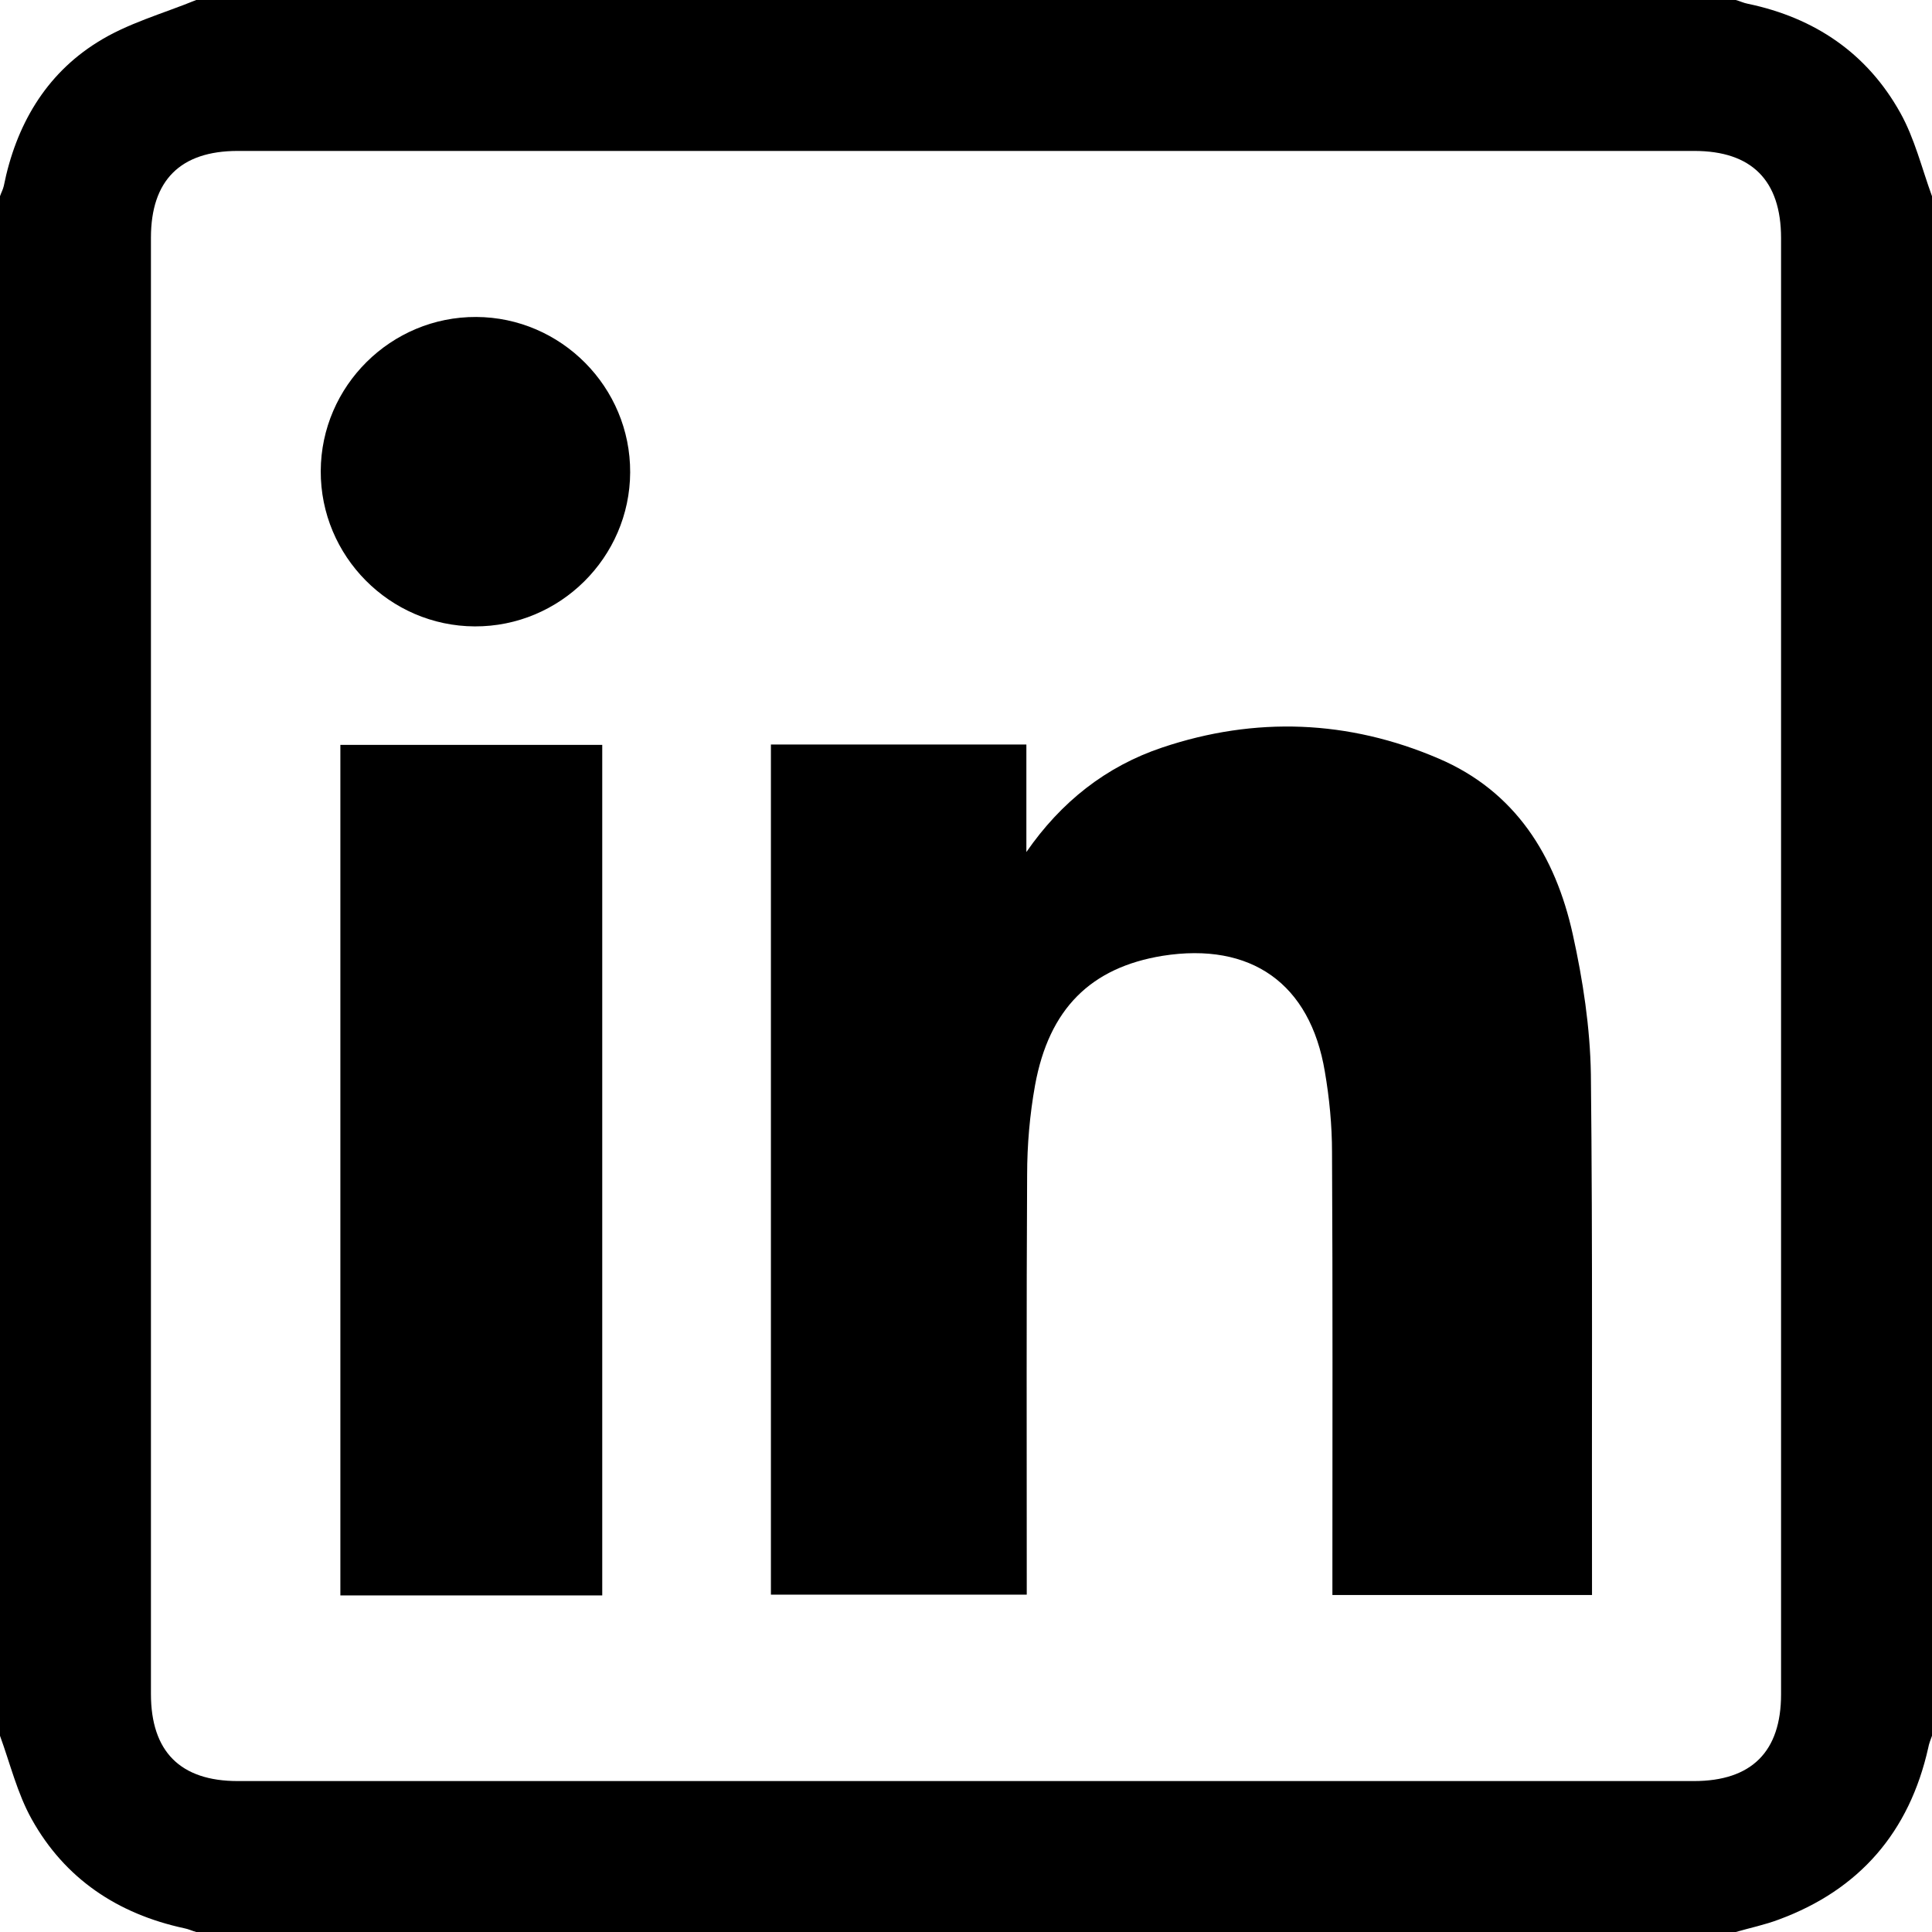
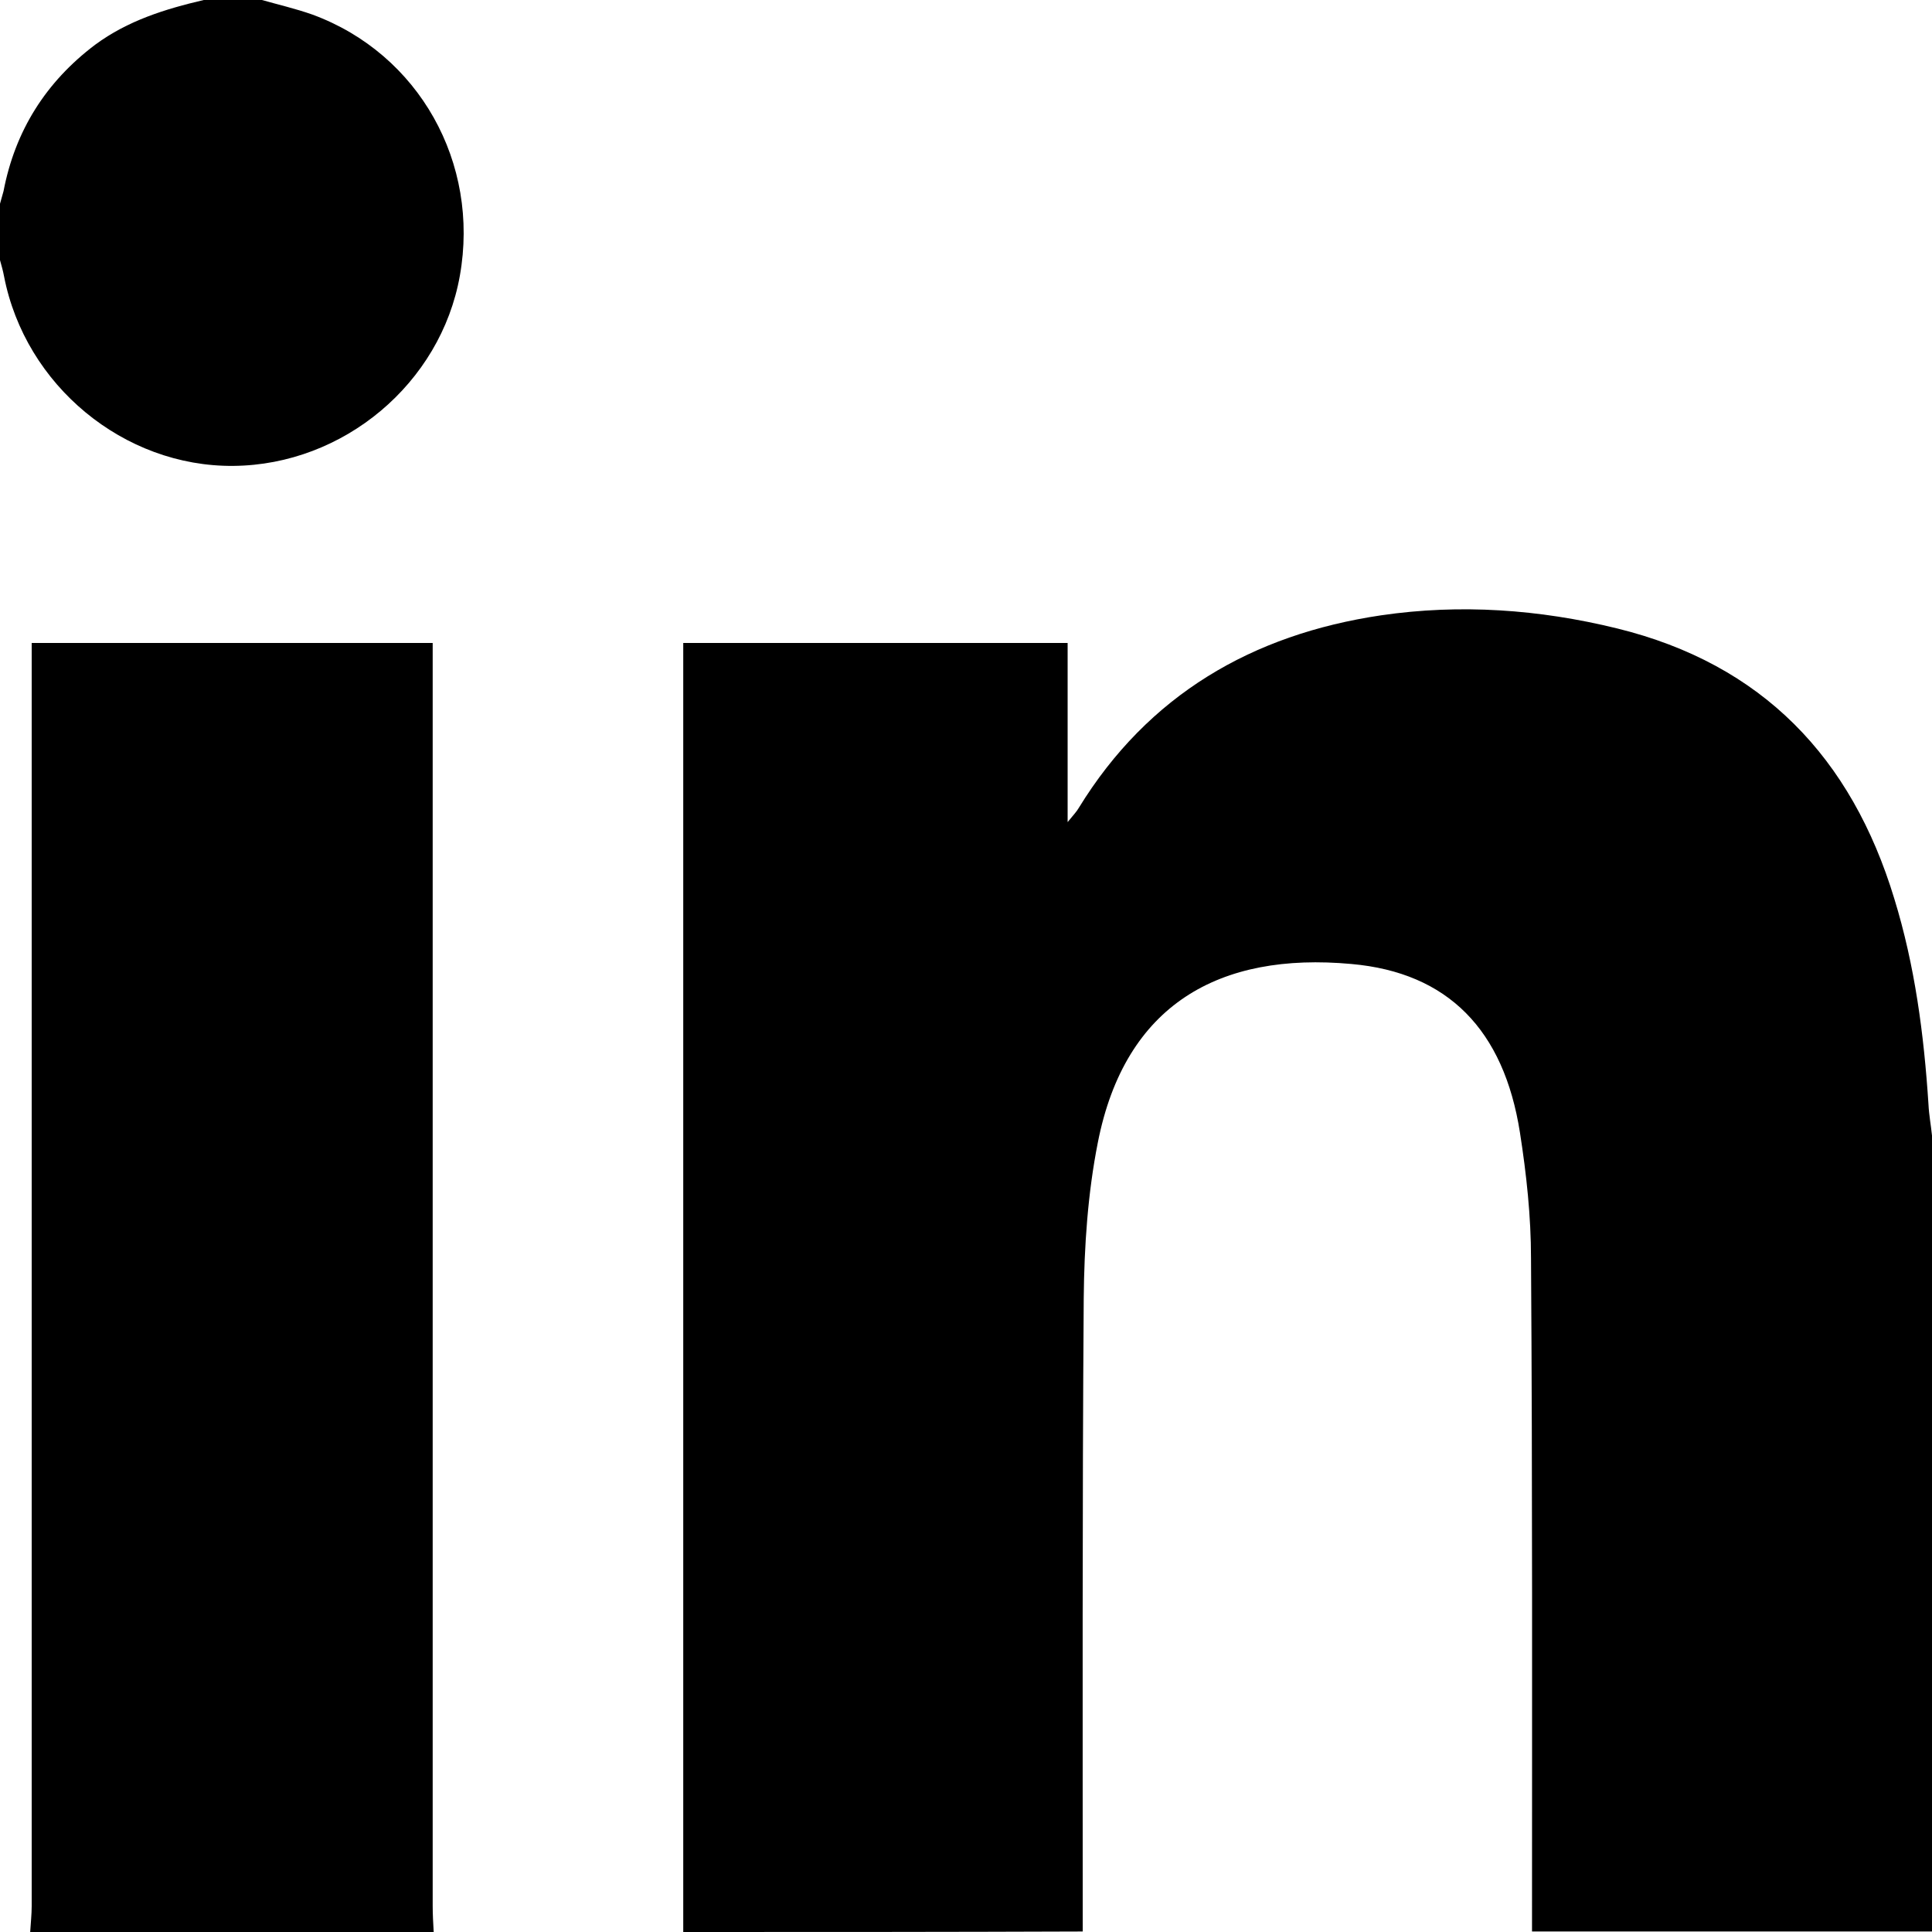
- <svg xmlns="http://www.w3.org/2000/svg" version="1.1" id="Layer_1" x="0px" y="0px" width="512px" height="512px" viewBox="0 0 512 512" enable-background="new 0 0 512 512" xml:space="preserve">
-   <path d="M460,512c-136,0-272,0-408,0c-1.1-0.3-2.1-0.8-3.2-1c-17.6-3.8-31.6-13.1-40.4-28.9C4.6,475.3,2.7,467.4,0,460  C0,324,0,188,0,52c0.3-0.9,0.8-1.8,1-2.7c3.2-16,11-29.5,24.8-38.1C33.7,6.2,43.2,3.6,52,0c136,0,272,0,408,0c1.1,0.3,2.1,0.8,3.2,1  c17.7,3.7,31.6,13.1,40.4,28.9c3.8,6.8,5.7,14.7,8.4,22.1c0,136,0,272,0,408c-0.4,1.1-0.8,2.1-1,3.2c-5,22.3-18.2,37.6-39.6,45.5  C467.7,510.1,463.8,510.9,460,512z M256.5,40c-64.5,0-129,0-193.5,0C47.8,40,40,47.8,40,63c0,128.6,0,257.3,0,385.9  c0,15.3,7.8,23.1,23,23.1c128.6,0,257.3,0,385.9,0c15.3,0,23.1-7.8,23.1-23c0-128.6,0-257.3,0-385.9c0-15.3-7.8-23.1-23-23.1  C384.8,40,320.7,40,256.5,40z M421.6,284.7c-0.2-12.4-2.1-24.9-4.8-37.1c-4.6-20.8-15.2-37.9-35.6-46.6  c-23.8-10.2-48.5-11.2-73.2-2.9c-14.9,5-26.8,14.4-36,27.7c0-9.5,0-19,0-28.5c-23,0-45.3,0-67.7,0c0,75.3,0,150.2,0,225.3  c22.6,0,45,0,67.8,0c0-2.1,0-3.9,0-5.7c0-35.2-0.1-70.3,0.1-105.5c0-8,0.7-16,2.1-23.8c3.7-20.3,14.8-31.2,33.8-34.3  c23.4-3.7,39.1,7.3,43,30.7c1.2,7,1.9,14.2,1.9,21.4c0.2,37.2,0.1,74.3,0.1,111.5c0,1.9,0,3.9,0,5.8c23.3,0,45.9,0,68.8,0  C421.8,376.4,422.1,330.5,421.6,284.7z M159.6,197.4c-23.4,0-46.4,0-69.4,0c0,75.3,0,150.2,0,225.4c23.2,0,46.1,0,69.4,0  C159.6,347.3,159.6,272.3,159.6,197.4z M125.8,166c22.6,0.1,41.1-18.3,41.2-40.8c0.1-22.6-18.3-41.1-40.8-41.2  c-22.6-0.1-41.1,18.3-41.2,40.8C84.9,147.4,103.3,165.9,125.8,166z" />
+ <svg xmlns="http://www.w3.org/2000/svg" version="1.1" id="Layer_1" x="0px" y="0px" width="384px" height="384px" viewBox="0 0 384 384" enable-background="new 0 0 384 384" xml:space="preserve">
+   <path d="M135.8,384c0-83.7,0-167.5,0-251.2c0-1.6,0-3.2,0-5c25.5,0,50.7,0,76.4,0c0,11.5,0,23,0,35.6c1.3-1.6,1.8-2.1,2.2-2.8  c13.8-22.5,34.5-34.5,60.1-38.3c15.7-2.3,31.4-1.2,46.9,2.6c28.9,7.1,46.6,25.7,55.1,53.7c4.1,13.3,5.9,27,6.8,40.9  c0.1,2.1,0.5,4.2,0.7,6.2c0,52.8,0,105.5,0,158.2c-26.5,0-53,0-79.5,0c0-44.6,0.1-89.2-0.2-133.8c0-8.3-0.9-16.7-2.2-25  c-3.2-20.4-14.3-31.8-33.5-33.5c-26.2-2.4-45,8-50.4,35.5c-2,10.1-2.7,20.6-2.8,30.9c-0.3,42-0.2,84-0.2,125.9  C188.8,384,162.2,384,135.8,384z M86.2,384c-0.1-1.7-0.2-3.5-0.2-5.2c0-82,0-164,0-246c0-1.7,0-3.4,0-5c-26.9,0-53.1,0-79.7,0  c0,1.9,0,3.7,0,5.4c0,81.9,0,163.7,0,245.6c0,1.7-0.2,3.5-0.3,5.2C32.8,384,59.5,384,86.2,384z M40.5,0c-7.7,1.8-15.1,4.1-21.6,8.9  C9.1,16.3,3,26,0.7,38c-0.2,0.8-0.5,1.7-0.7,2.5c0,3.8,0,7.5,0,11.2c0.3,1.1,0.6,2.1,0.8,3.2c4.2,21.7,23.8,37.9,45.6,37.7  c21.9-0.2,41.2-16.4,45-37.8c4-22.4-8.1-44.1-29.3-51.9c-3.4-1.2-6.9-2-10.4-3C48,0,44.2,0,40.5,0z" />
</svg>
